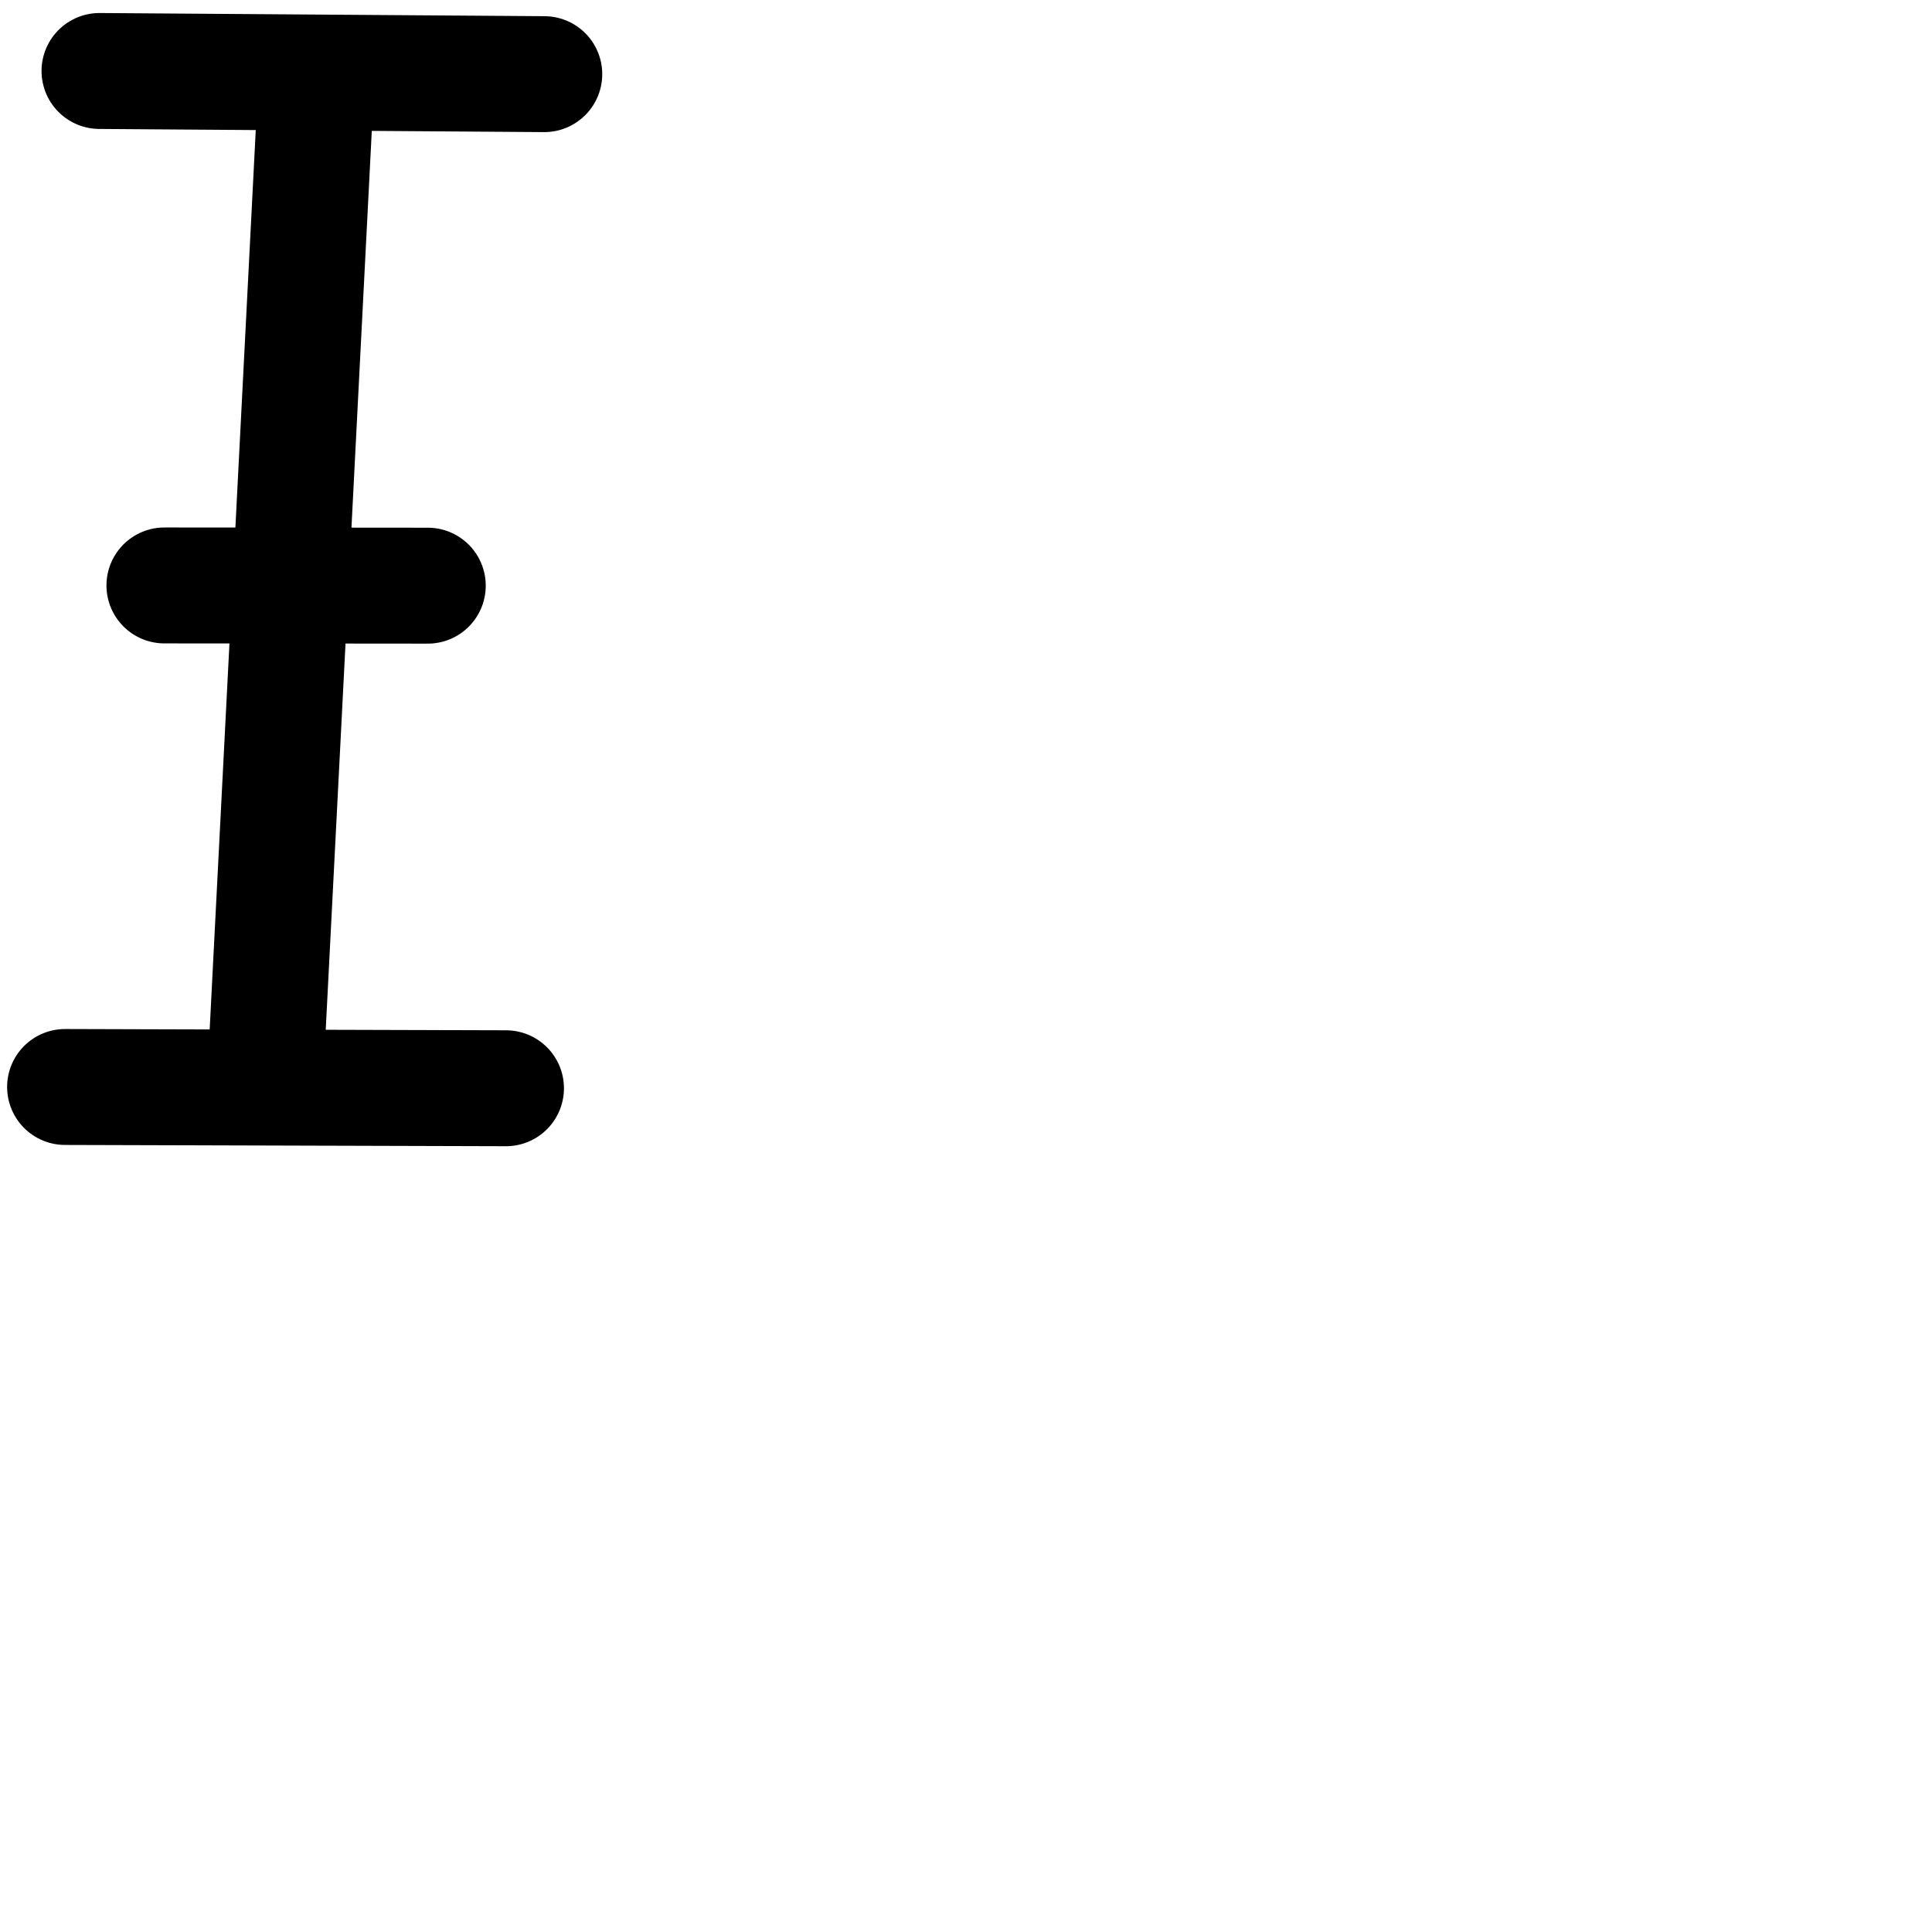
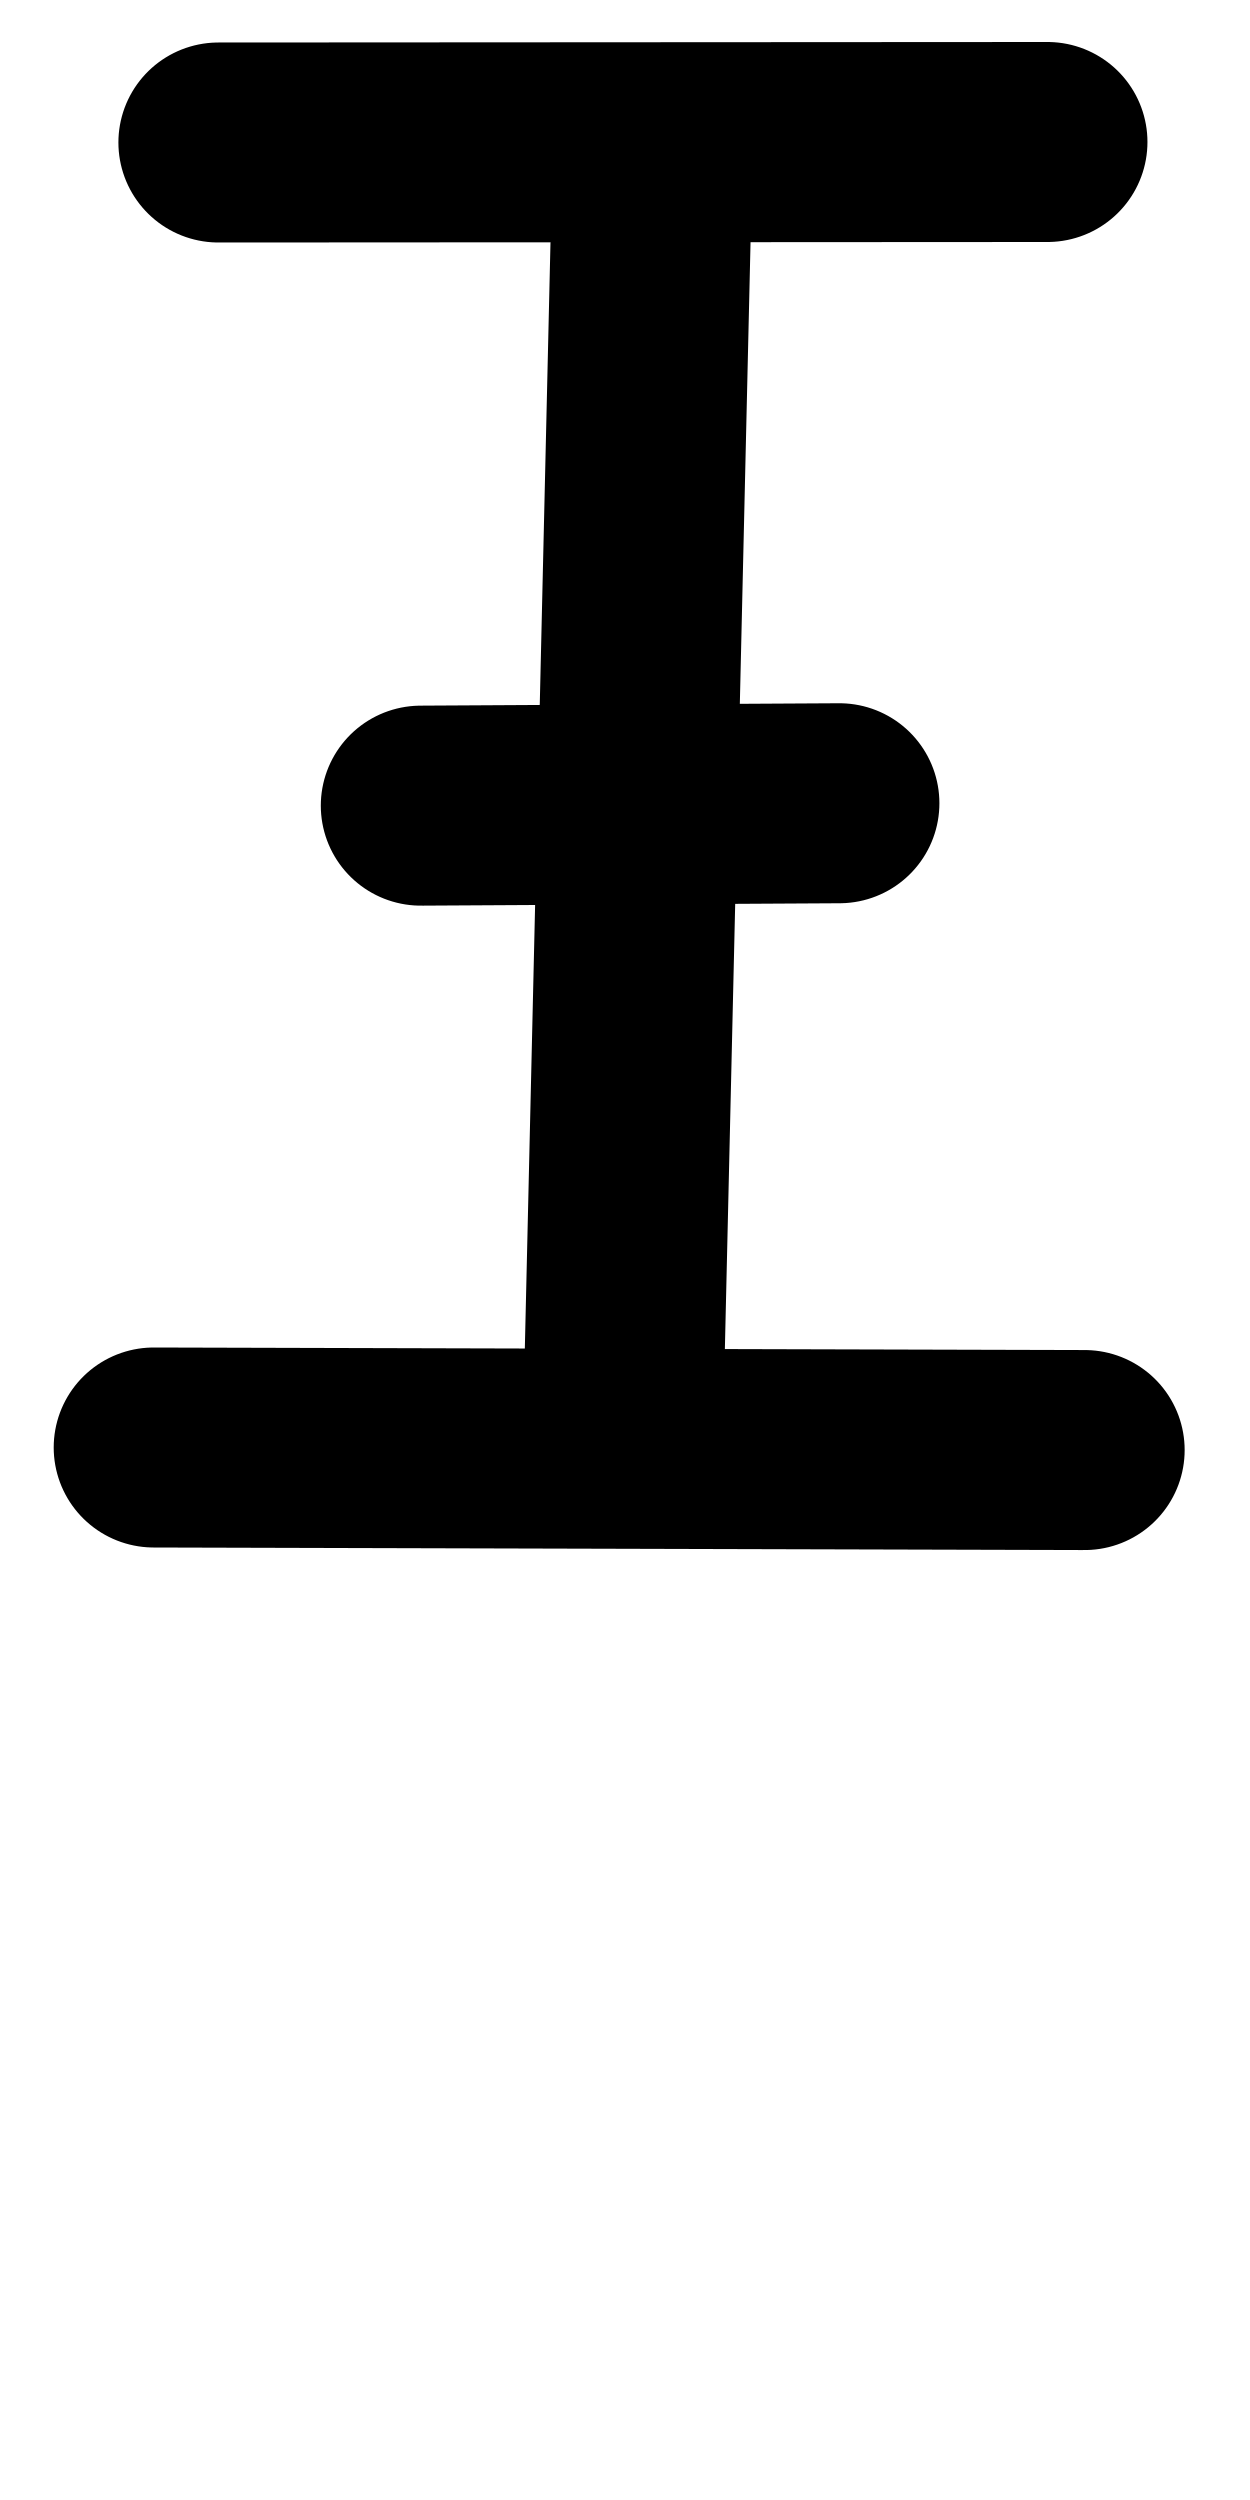
- <svg xmlns="http://www.w3.org/2000/svg" width="50mm" height="50mm" viewBox="0 0 50 50" version="1.1" id="svg5">
+ <svg xmlns="http://www.w3.org/2000/svg" width="25mm" height="50mm" viewBox="0 0 25 50" version="1.1" id="svg5">
  <defs id="defs2" />
  <g id="layer1">
-     <path style="fill:#000000;fill-opacity:0;stroke:#000000;stroke-width:3;stroke-linecap:round;stroke-linejoin:round;stroke-dasharray:none;paint-order:fill markers stroke;stop-color:#000000" d="M 8.191,1.998 6.858,28.016" id="path184" />
-     <path style="fill:#000000;fill-opacity:0;stroke:#000000;stroke-width:3;stroke-linecap:round;stroke-linejoin:round;stroke-dasharray:none;paint-order:fill markers stroke;stop-color:#000000" d="M 14.086,1.919 2.575,1.837" id="path186" />
-     <path style="fill:#000000;fill-opacity:0;stroke:#000000;stroke-width:3;stroke-linecap:round;stroke-linejoin:round;stroke-dasharray:none;paint-order:fill markers stroke;stop-color:#000000" d="m 11.071,15.157 -6.816,-0.006" id="path188" />
-     <path style="fill:#000000;fill-opacity:0;stroke:#000000;stroke-width:3;stroke-linecap:round;stroke-linejoin:round;stroke-dasharray:none;paint-order:fill markers stroke;stop-color:#000000" d="M 13.095,28.164 1.684,28.131" id="path190" />
+     <path style="font-variation-settings:normal;opacity:1;vector-effect:none;fill:none;fill-opacity:1;stroke:#000000;stroke-width:4;stroke-linecap:round;stroke-linejoin:round;stroke-miterlimit:4;stroke-dasharray:none;stroke-dashoffset:0;stroke-opacity:1;-inkscape-stroke:none;paint-order:fill markers stroke;stop-color:#000000;stop-opacity:1" d="M 13.054,2.96 12.451,28.958" id="path184" />
+     <path style="font-variation-settings:normal;opacity:1;vector-effect:none;fill:none;fill-opacity:1;stroke:#000000;stroke-width:4;stroke-linecap:round;stroke-linejoin:round;stroke-miterlimit:4;stroke-dasharray:none;stroke-dashoffset:0;stroke-opacity:1;-inkscape-stroke:none;paint-order:fill markers stroke;stop-color:#000000;stop-opacity:1" d="M 20.949,2.84 4.368,2.85" id="path186" />
+     <path style="font-variation-settings:normal;opacity:1;vector-effect:none;fill:none;fill-opacity:1;stroke:#000000;stroke-width:4;stroke-linecap:round;stroke-linejoin:round;stroke-miterlimit:4;stroke-dasharray:none;stroke-dashoffset:0;stroke-opacity:1;-inkscape-stroke:none;paint-order:fill markers stroke;stop-color:#000000;stop-opacity:1" d="m 16.788,16.065 -8.372,0.048" id="path188" />
+     <path style="font-variation-settings:normal;opacity:1;vector-effect:none;fill:none;fill-opacity:1;stroke:#000000;stroke-width:4;stroke-linecap:round;stroke-linejoin:round;stroke-miterlimit:4;stroke-dasharray:none;stroke-dashoffset:0;stroke-opacity:1;-inkscape-stroke:none;paint-order:fill markers stroke;stop-color:#000000;stop-opacity:1" d="M 21.693,29.001 3.074,28.95" id="path190" />
  </g>
</svg>
